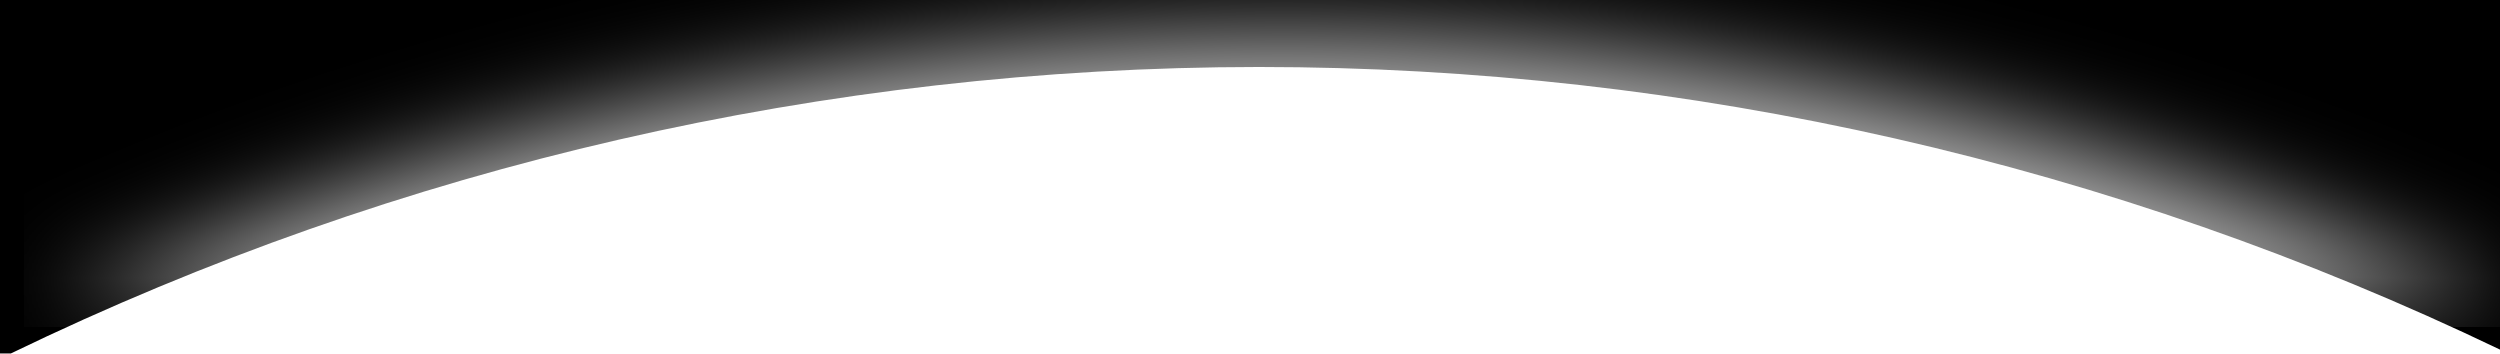
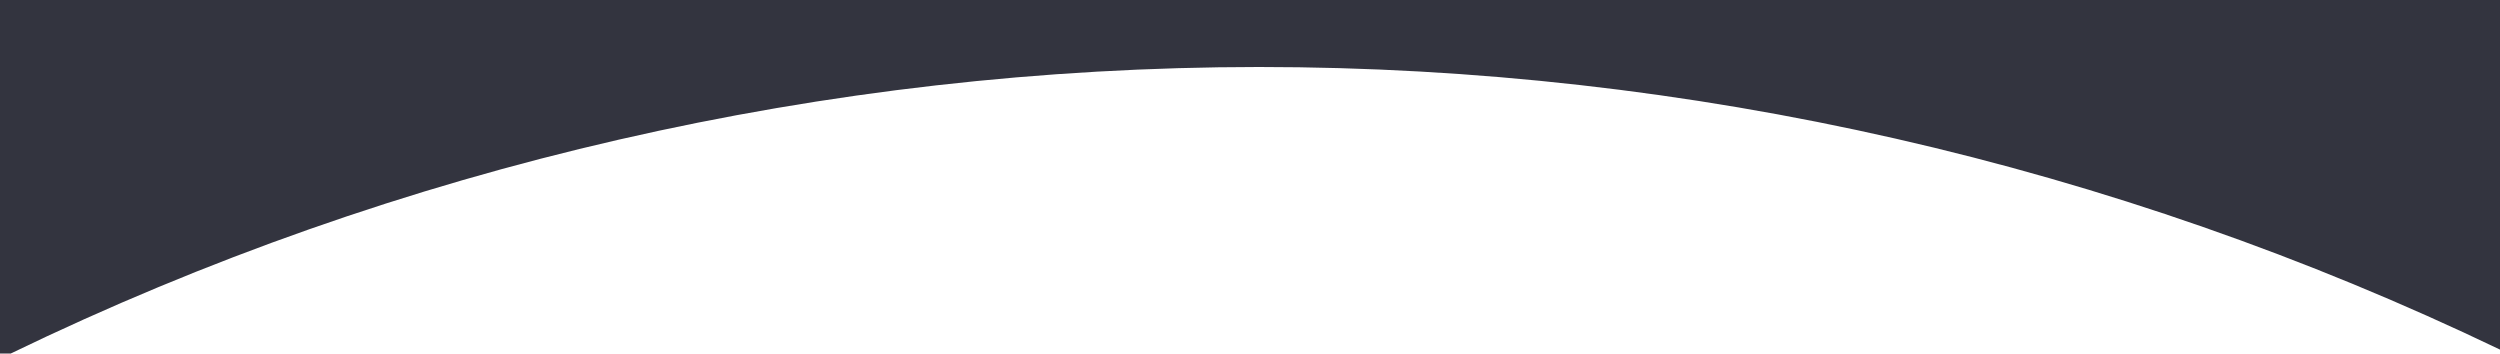
- <svg xmlns="http://www.w3.org/2000/svg" width="633.89mm" height="89.632mm" version="1.1" viewBox="0 0 633.89 89.632">
-   <defs>
-     <filter id="filter39060" x="-.045" y="-.316" width="1.098" height="1.576" color-interpolation-filters="sRGB">
-       <feFlood flood-color="rgb(255,255,255)" flood-opacity=".741" result="flood" />
-       <feComposite in="flood" in2="SourceGraphic" operator="out" result="composite1" />
-       <feGaussianBlur in="composite1" result="blur" stdDeviation="13.216" />
-       <feOffset dx="6" dy="-6.823" result="offset" />
-       <feComposite in="offset" in2="SourceGraphic" operator="atop" result="composite2" />
-     </filter>
-   </defs>
-   <g transform="translate(12.297 61.989)">
-     <path d="m-49.294-94.268-0.084 121.1 37.082 0.81h2.732c98.658-47.757 206.84-72.591 316.44-72.645 108.95 0.006 216.5 24.494 314.71 71.656l36.926 0.591-3.482-121.51z" filter="url(#filter39060)" />
+ <svg xmlns="http://www.w3.org/2000/svg" width="633.891mm" height="89.632mm" viewBox="0 0 633.891 89.632" version="1.1" id="svg74599">
+   <defs id="defs74596" />
+   <g id="layer1" transform="translate(-227.0036,203.707)">
+     <path id="rect74603-4" style="fill:#33343f;fill-opacity:1;stroke:none;stroke-width:4.549;stroke-opacity:0.996" d="m 227.004,-203.707 v 89.632 h 2.732 a 727.114,727.114 0 0 1 316.445,-72.645 727.114,727.114 0 0 1 314.714,71.656 v -88.643 z" />
  </g>
</svg>
